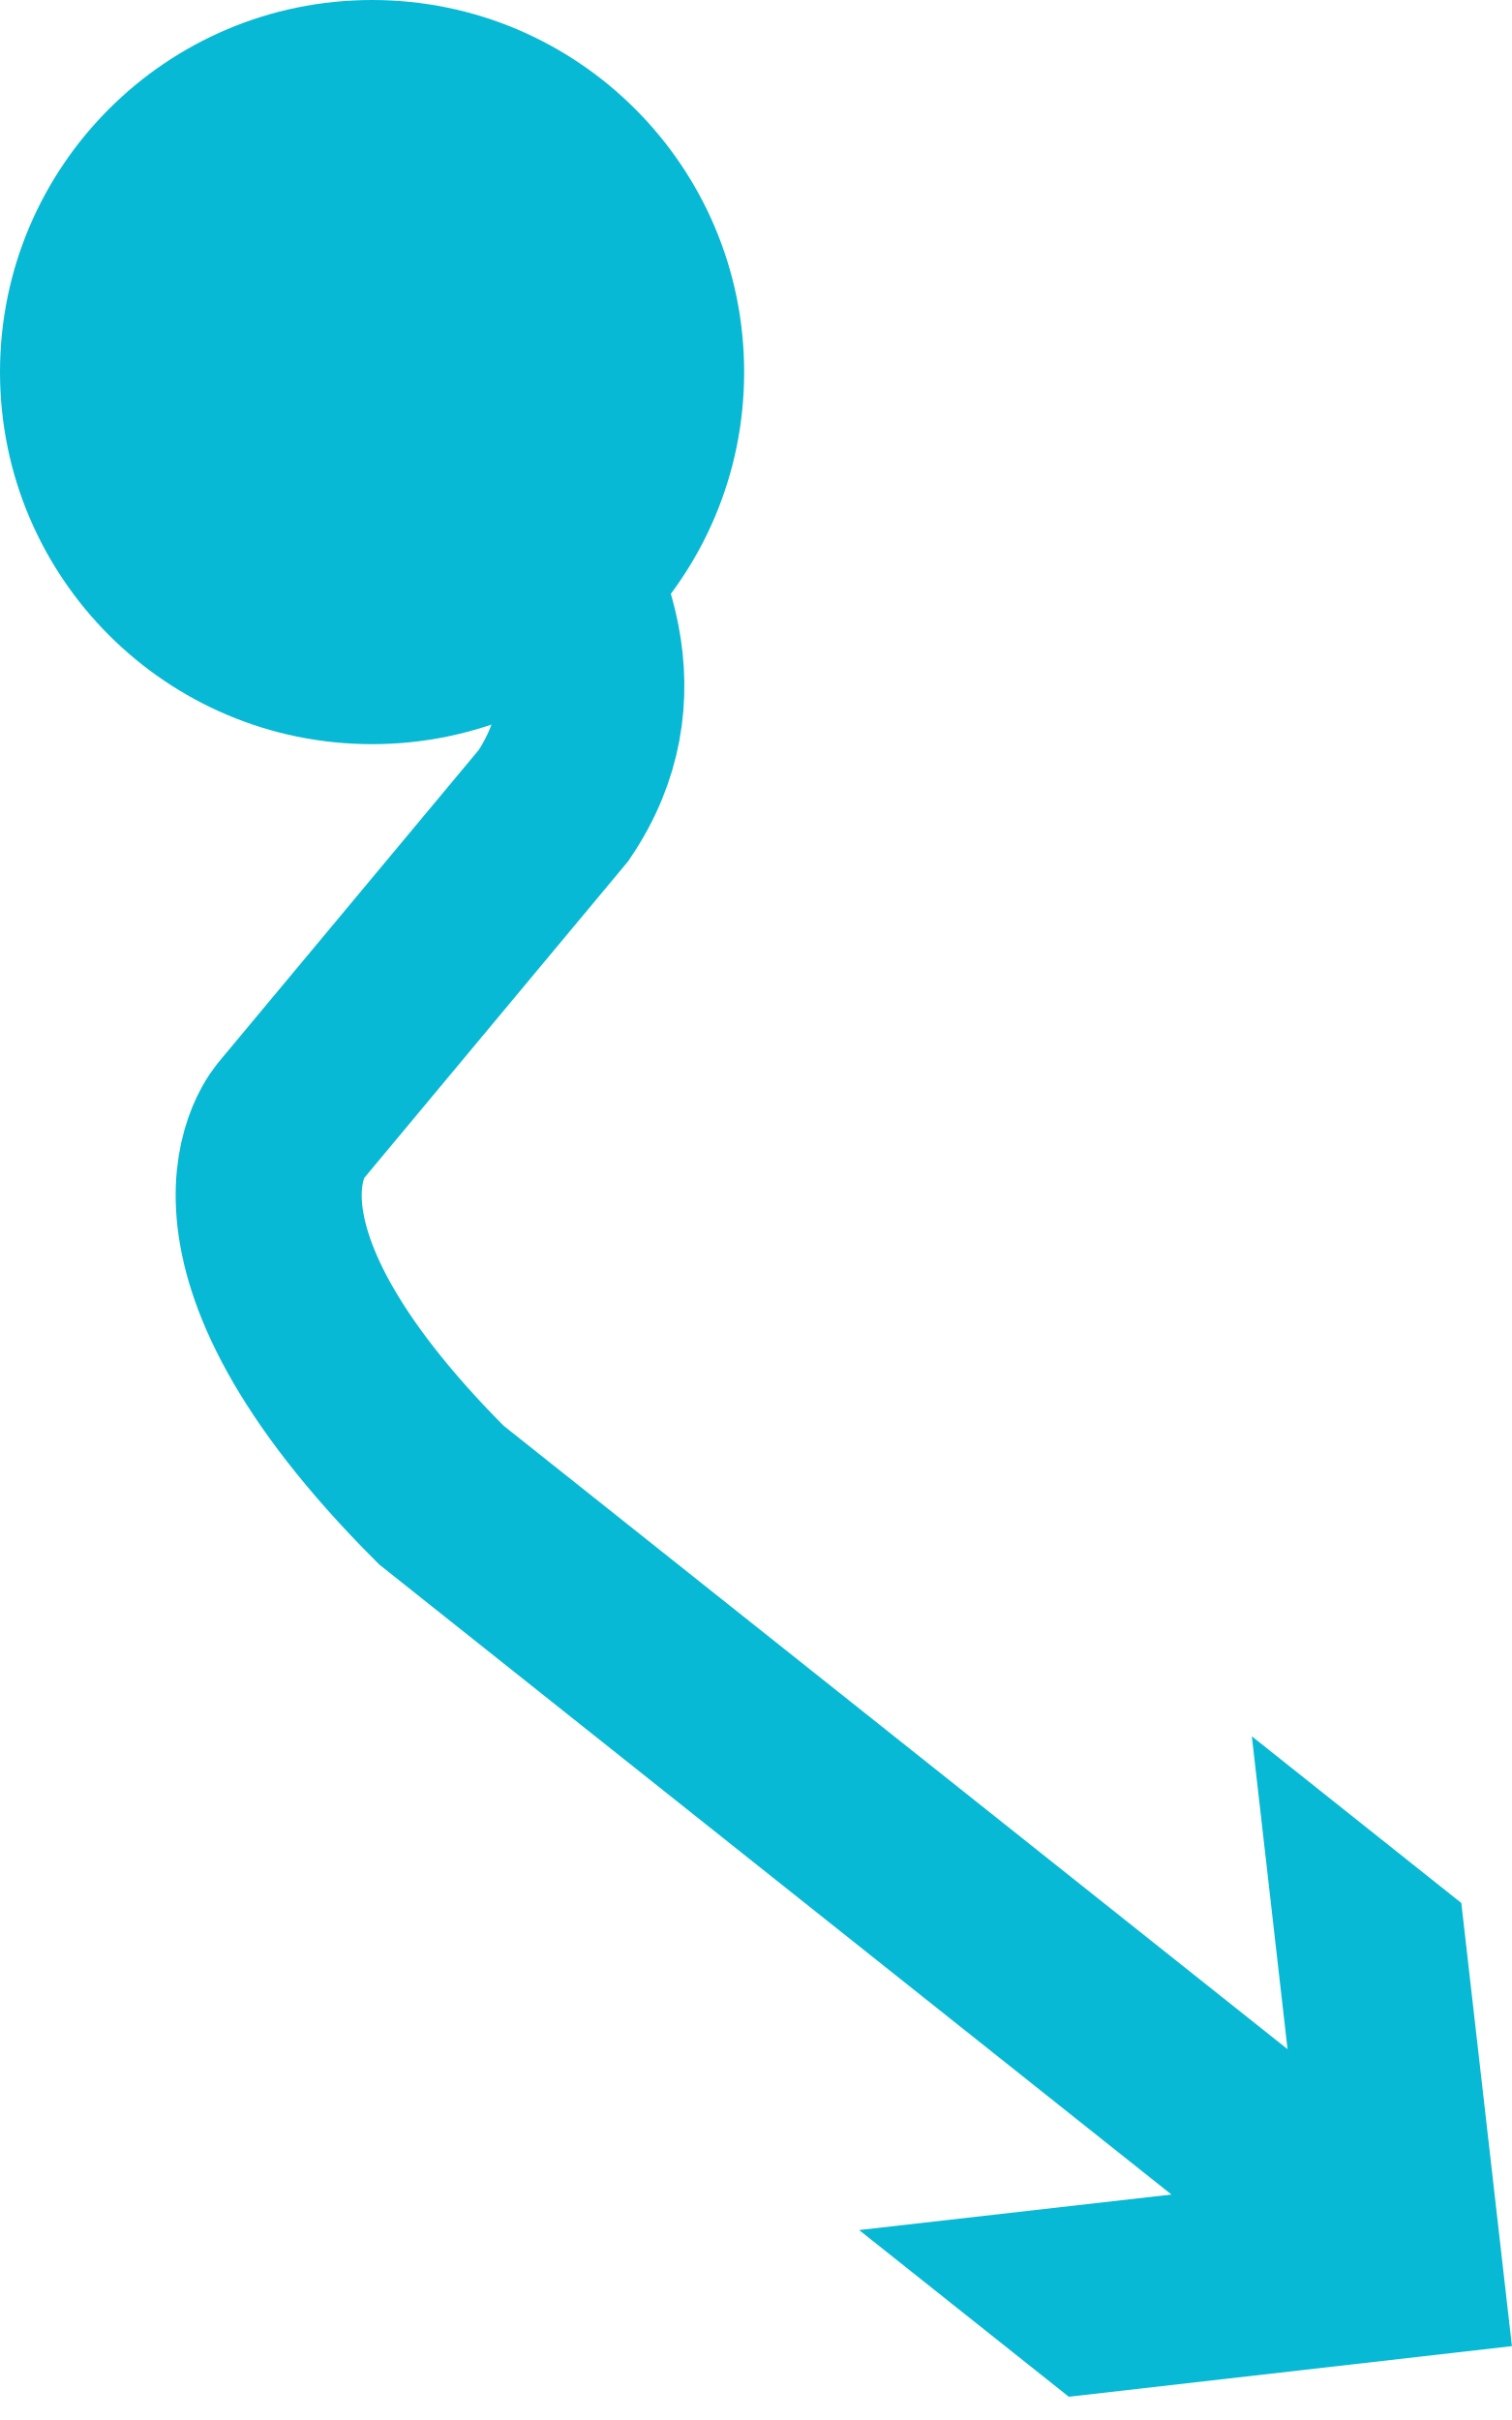
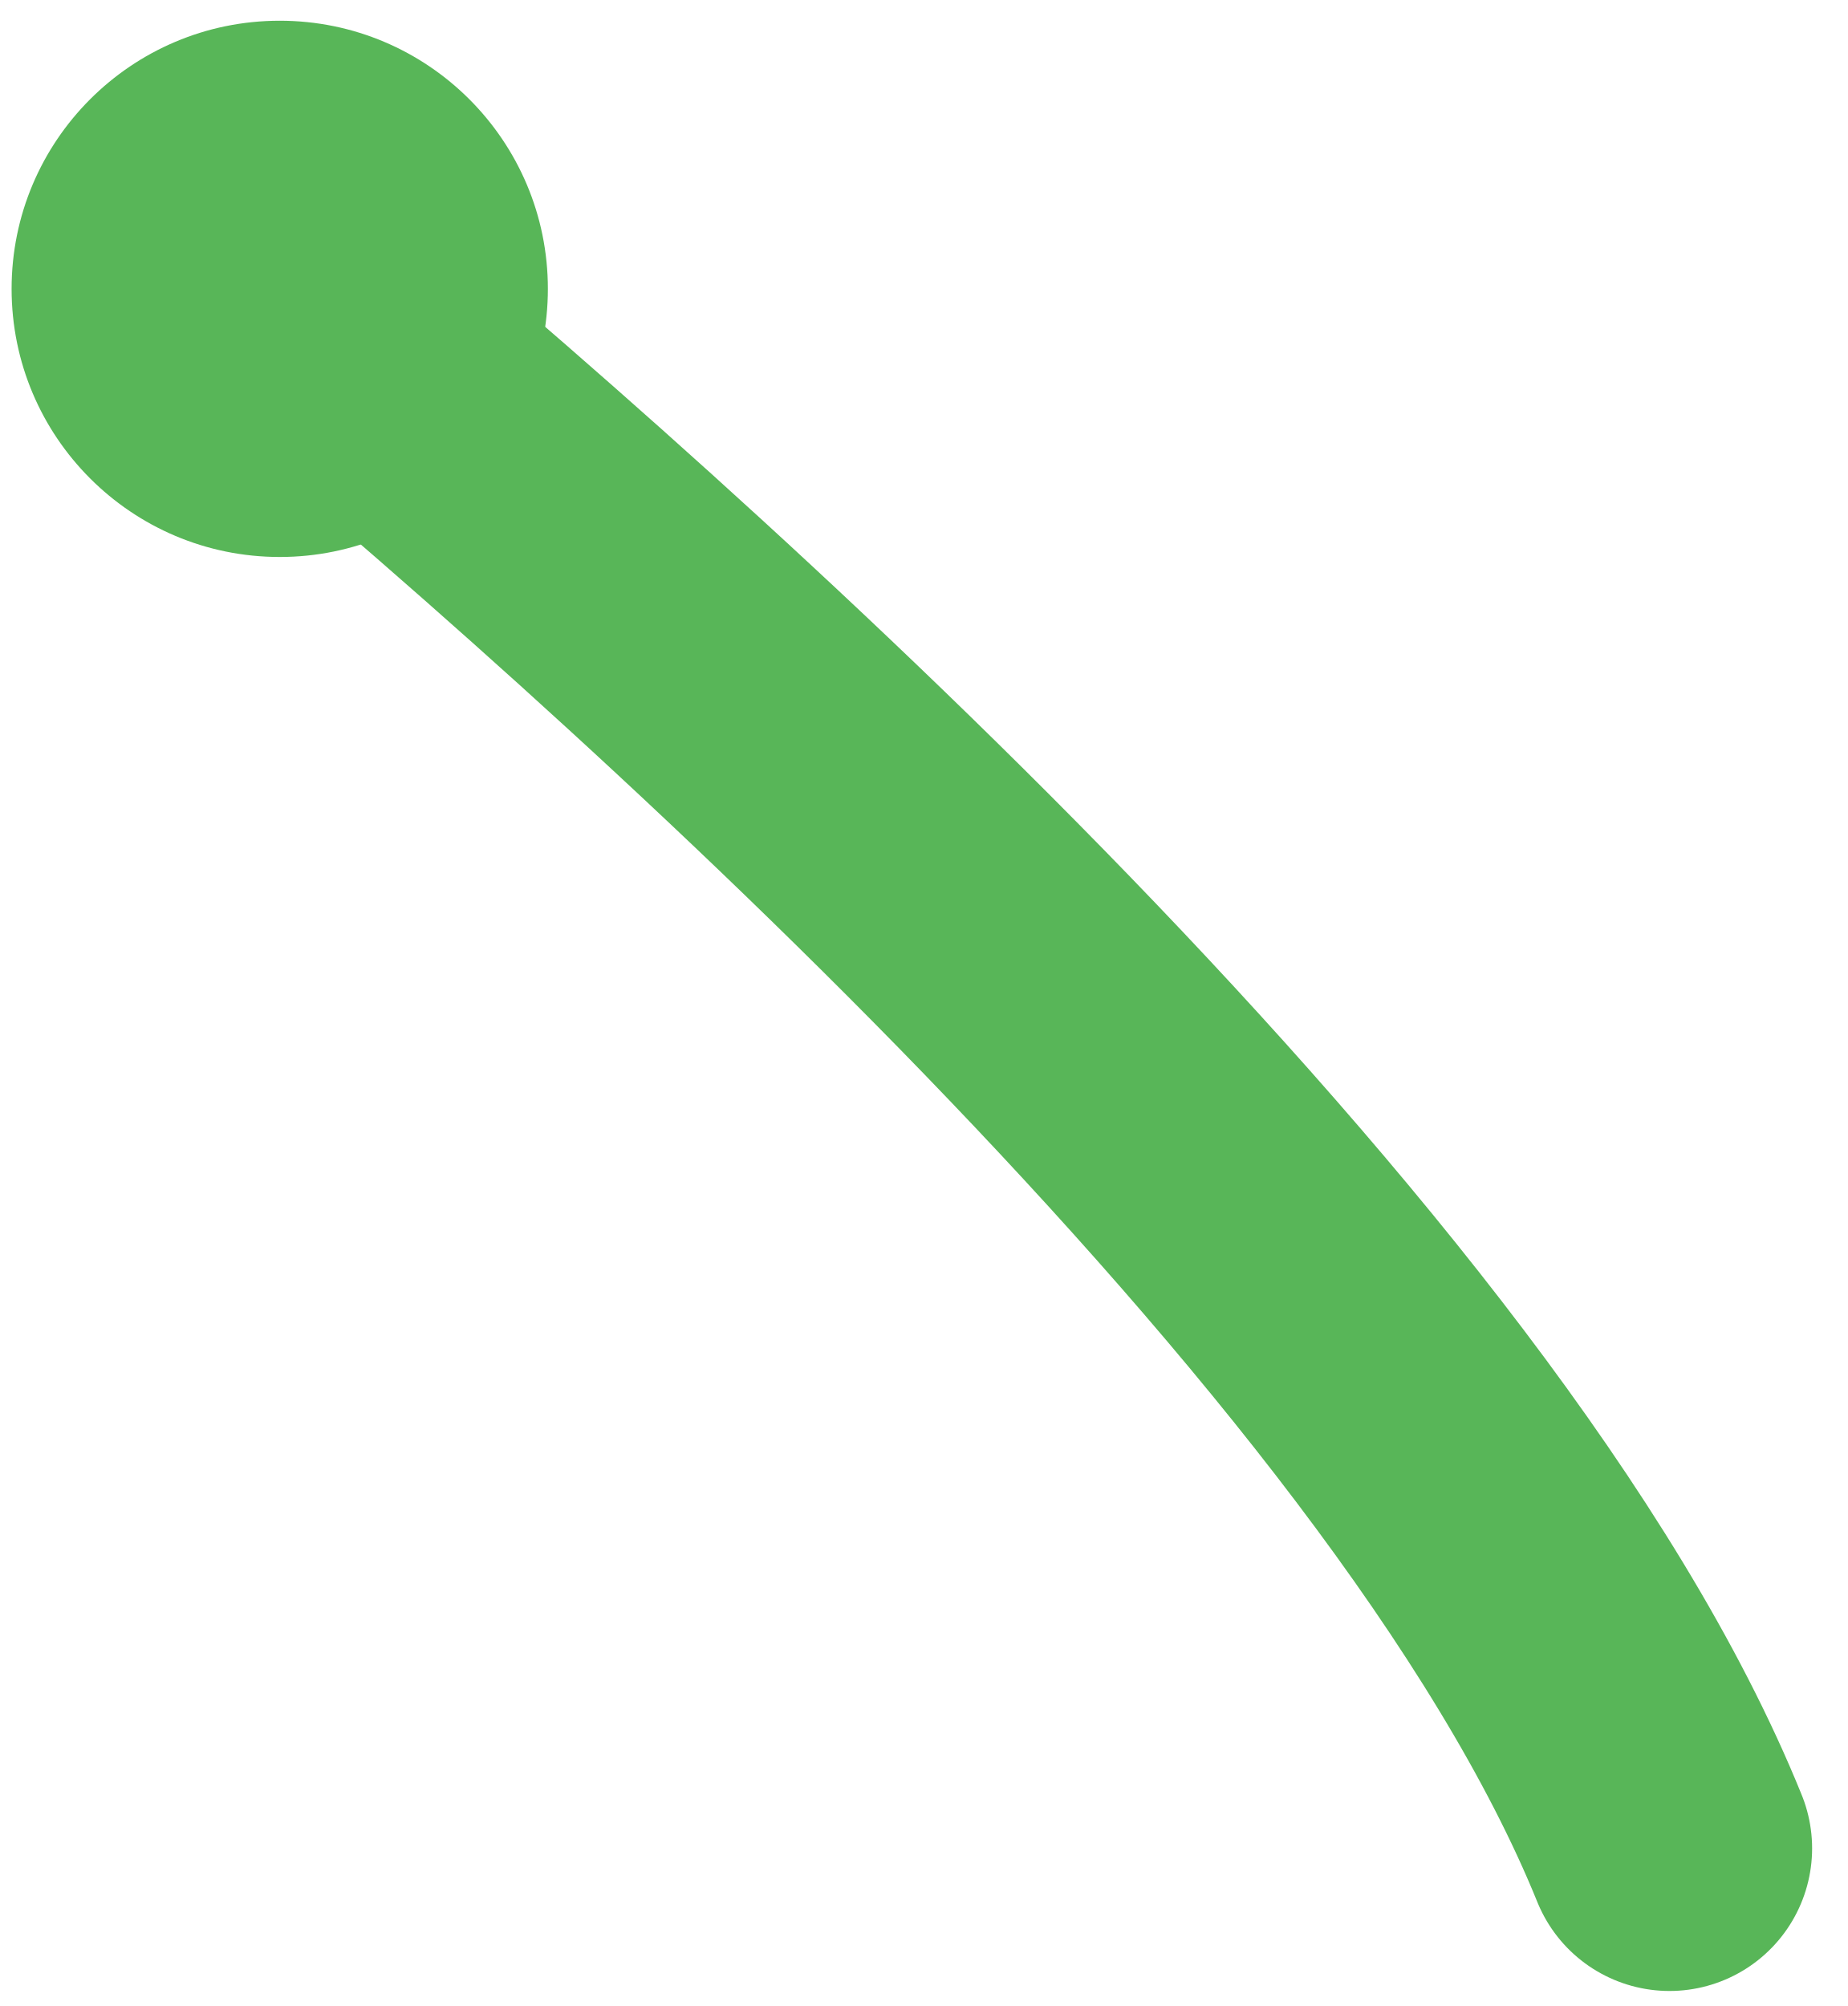
- <svg xmlns="http://www.w3.org/2000/svg" version="1.1" id="Layer_1" x="0px" y="0px" width="8.127px" height="13.008px" viewBox="0 0 8.127 13.008" enable-background="new 0 0 8.127 13.008" xml:space="preserve">
+ <svg xmlns="http://www.w3.org/2000/svg" version="1.1" id="Layer_1" x="0px" y="0px" width="9.716px" height="10.549px" viewBox="-2.011 -1.406 9.716 10.549" enable-background="new -2.011 -1.406 9.716 10.549" xml:space="preserve">
  <g>
    <g>
+       <path fill="none" stroke="#58B658" stroke-width="1.5" stroke-linecap="round" stroke-linejoin="round" d="M-0.595,0.066    c1.98,1.641,6.194,5.364,7.363,8.248" />
      <g>
-         <path fill="none" stroke="#07B9D4" stroke-miterlimit="10" d="M2,1.901c0,0,1.764,1.258,0.976,2.428L1.566,6.021     c0,0-0.584,0.624,0.806,2.015l4.86,3.865" />
-         <g>
-           <polygon fill="#07B9D4" points="4.618,11.987 7.001,11.716 6.729,9.333 7.855,10.229 8.127,12.611 5.745,12.883     " />
-         </g>
+         <circle fill="#58B658" cx="-0.54" cy="0.113" r="1.41" />
      </g>
    </g>
-     <circle fill="#07B9D4" cx="2" cy="2" r="2" />
  </g>
</svg>
